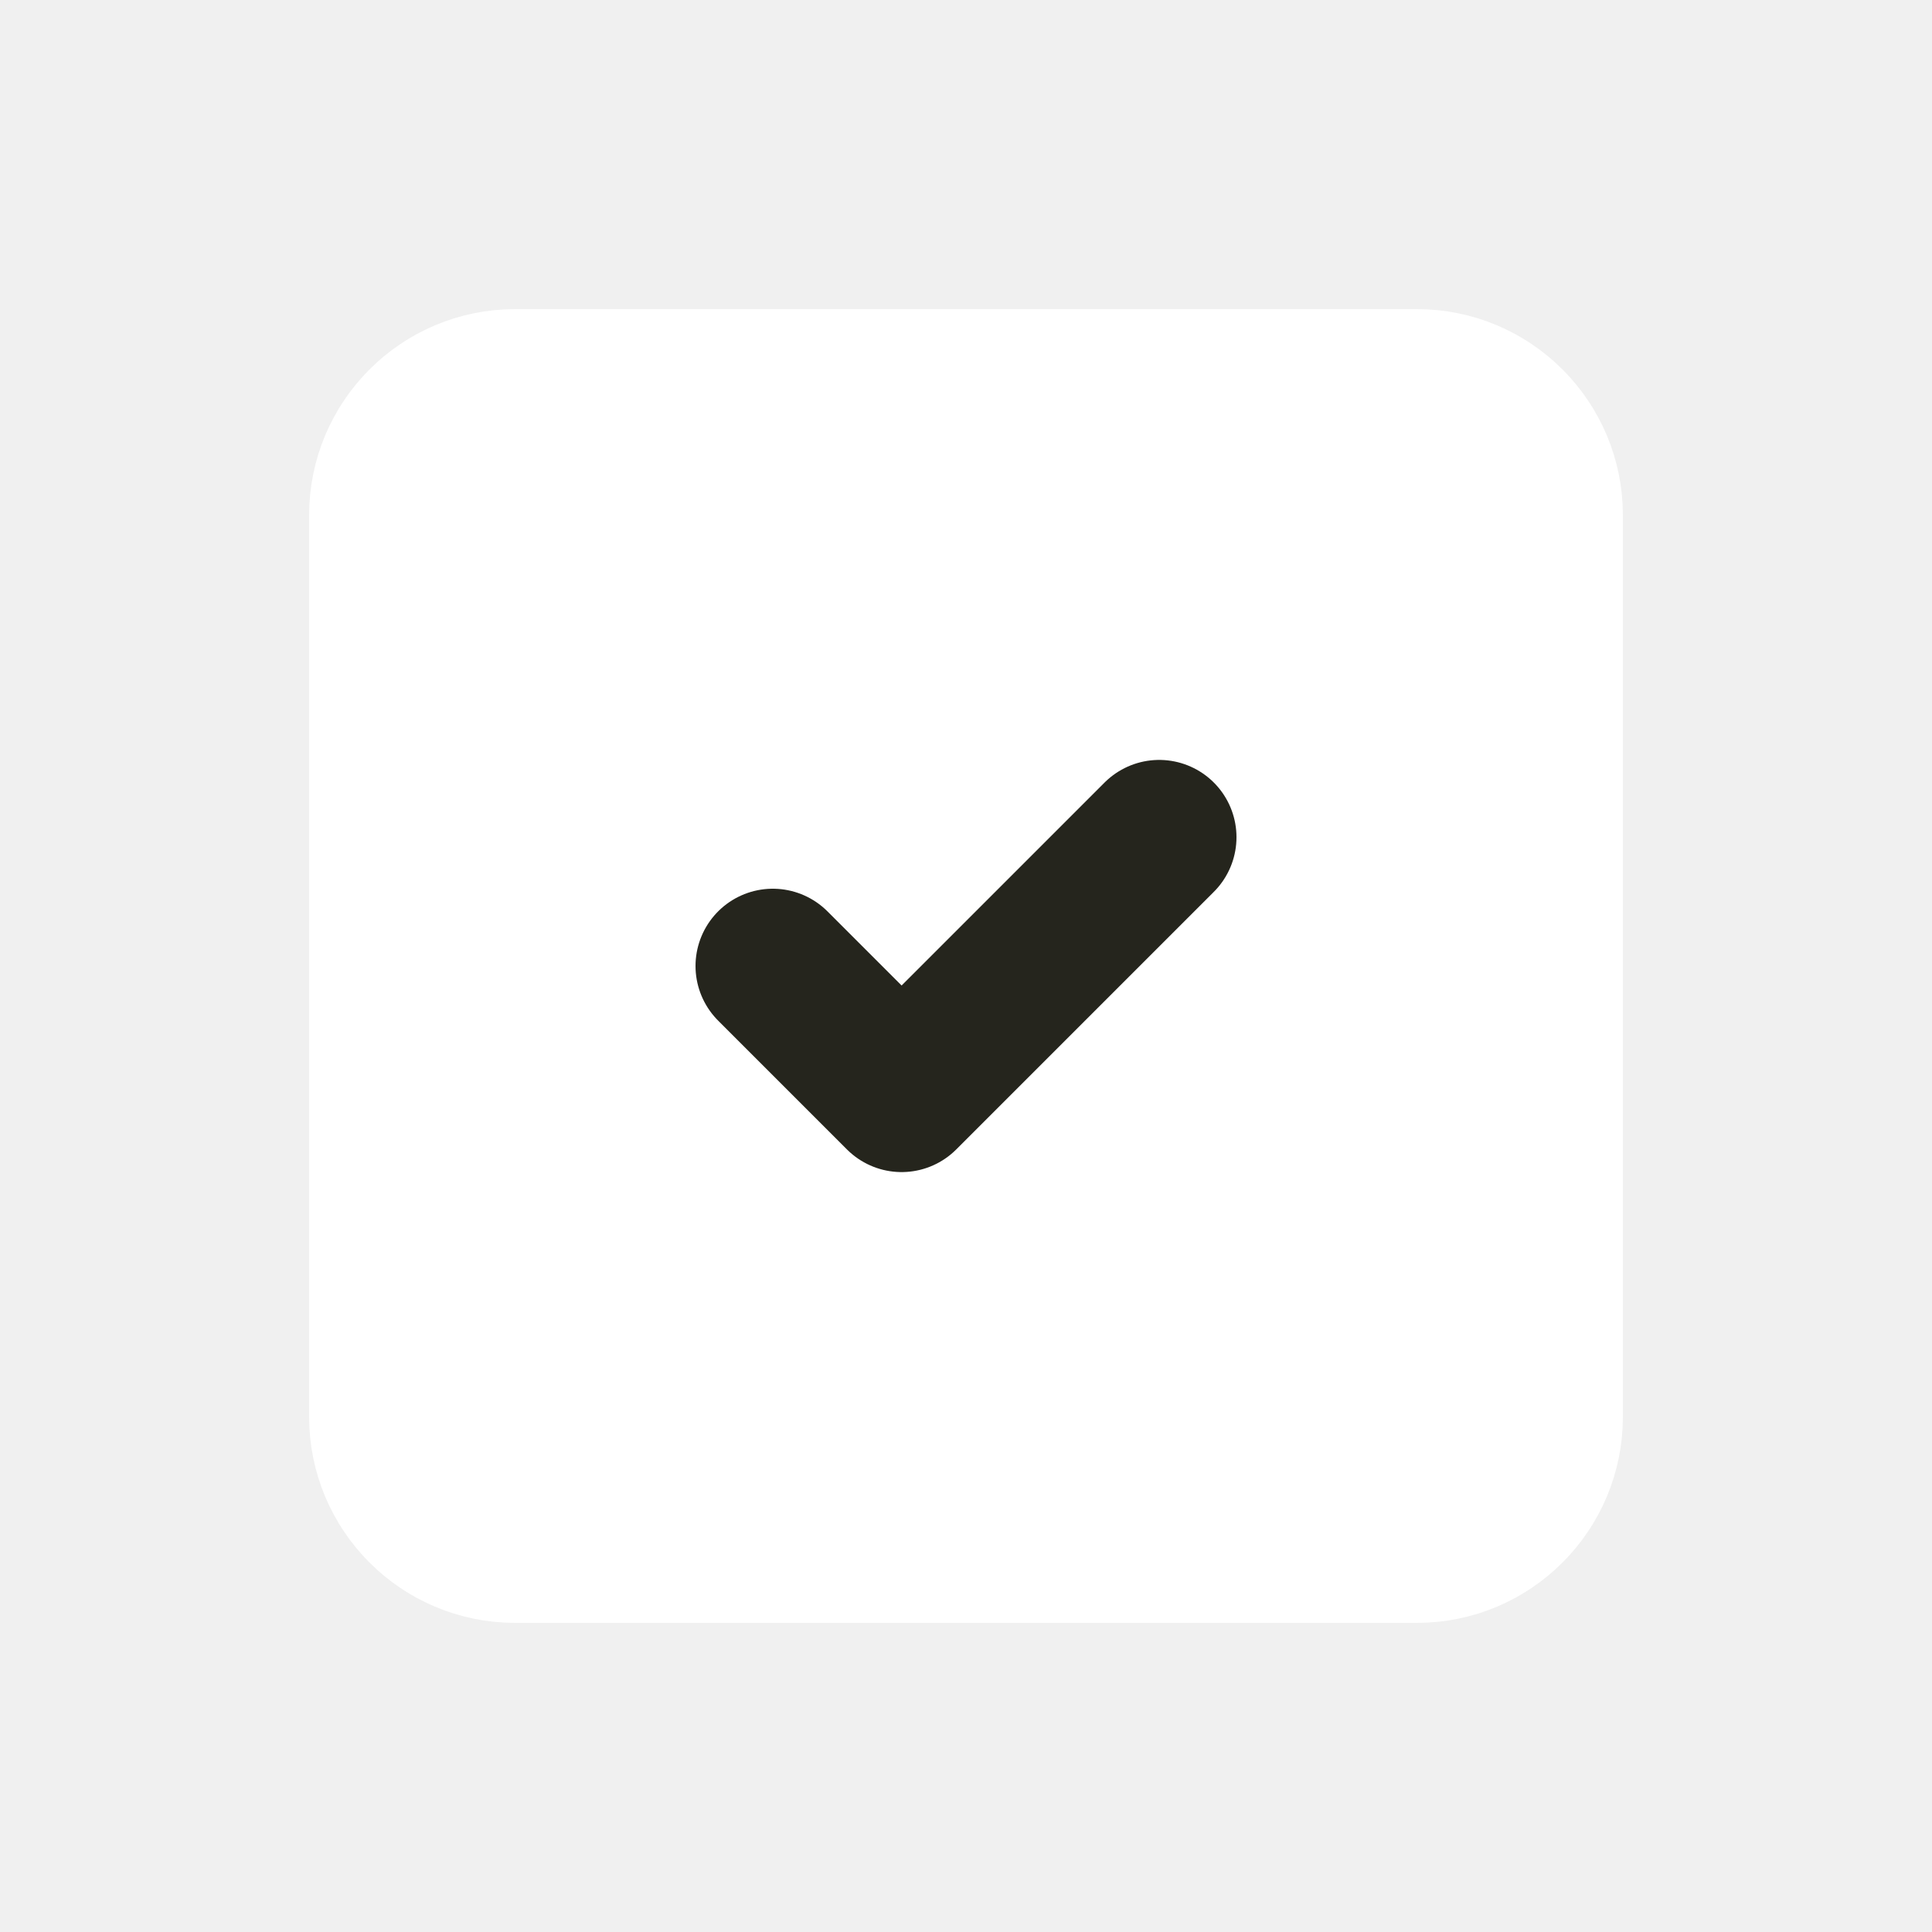
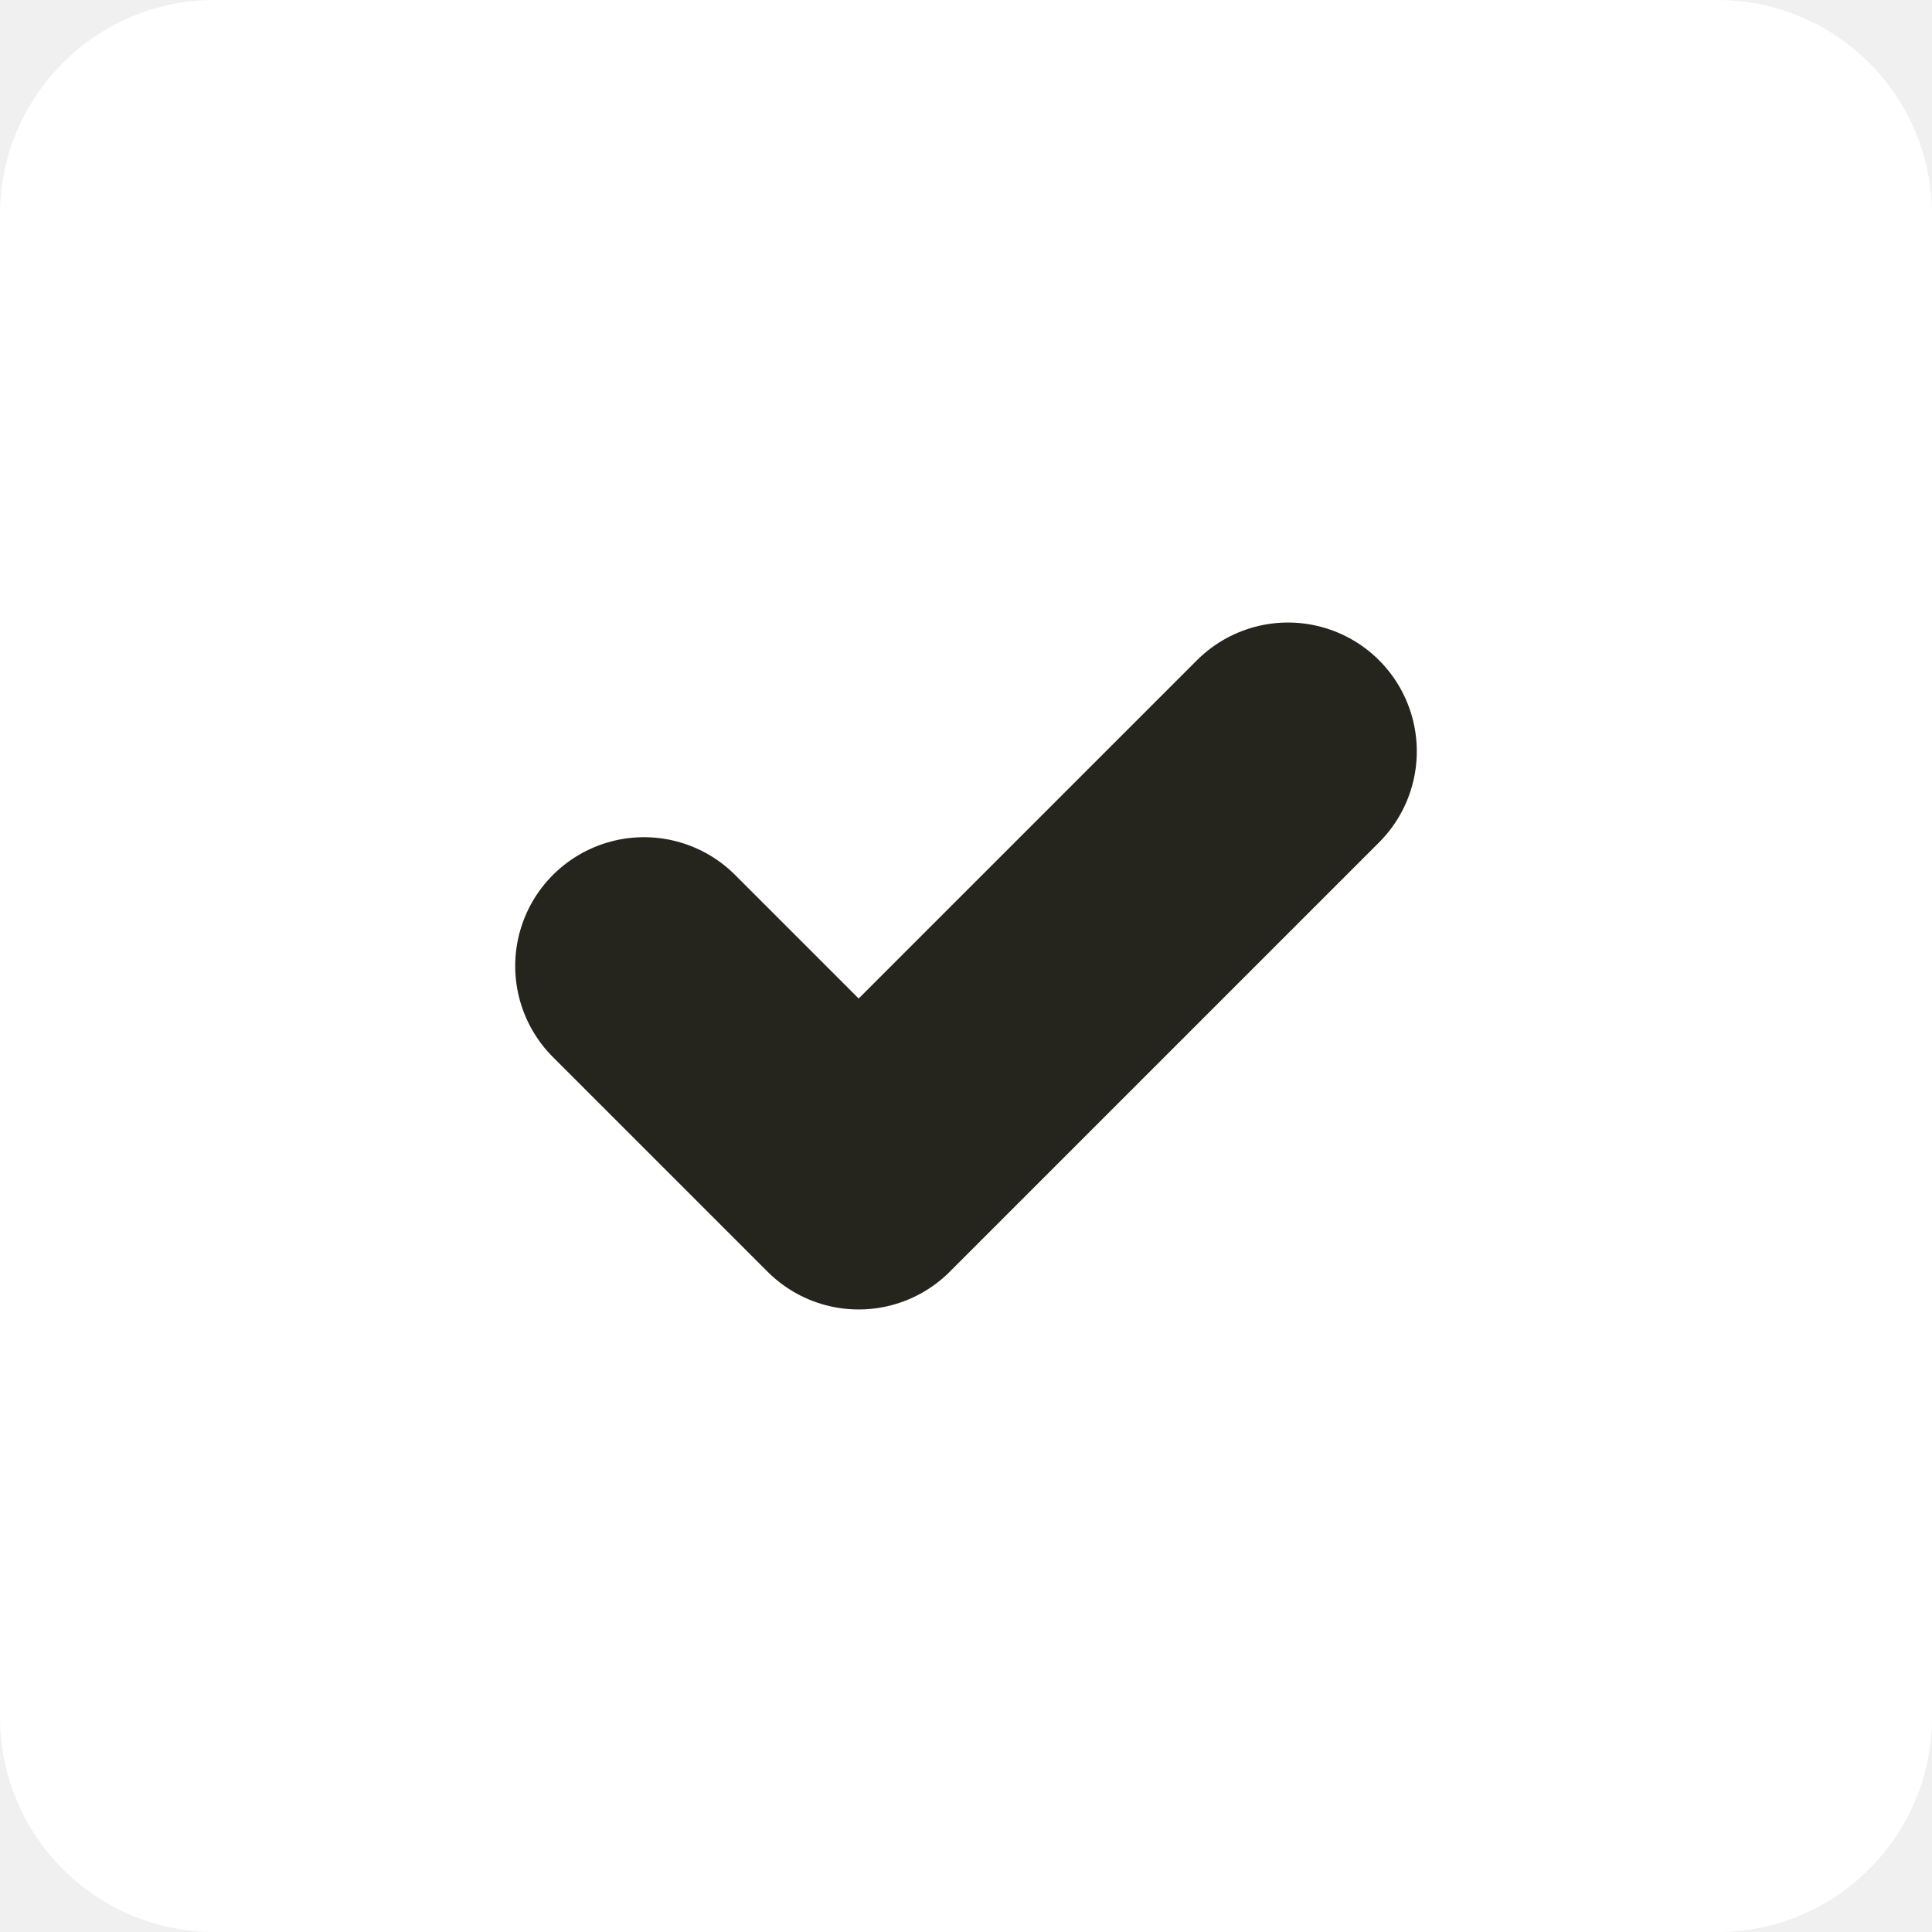
<svg xmlns="http://www.w3.org/2000/svg" width="500" height="500" viewBox="0 0 500 500" fill="none">
-   <path d="M366.667 100H133.333C114.924 100 100 114.924 100 133.333V366.667C100 385.076 114.924 400 133.333 400H366.667C385.076 400 400 385.076 400 366.667V133.333C400 114.924 385.076 100 366.667 100Z" fill="white" stroke="white" stroke-width="40" stroke-linecap="round" stroke-linejoin="round" />
-   <path d="M200 250L233.333 283.333L300 216.667" stroke="#25251D" stroke-width="40" stroke-linecap="round" stroke-linejoin="round" />
+   <path d="M444.444 0H55.556C24.873 0 0 24.873 0 55.556V444.444C0 475.127 24.873 500 55.556 500H444.444C475.127 500 500 475.127 500 444.444V55.556C500 24.873 475.127 0 444.444 0Z" fill="white" />
+   <path d="M166.667 249.999L222.222 305.555L333.333 194.444" stroke="#25251D" stroke-width="66.667" stroke-linecap="round" stroke-linejoin="round" />
</svg>
